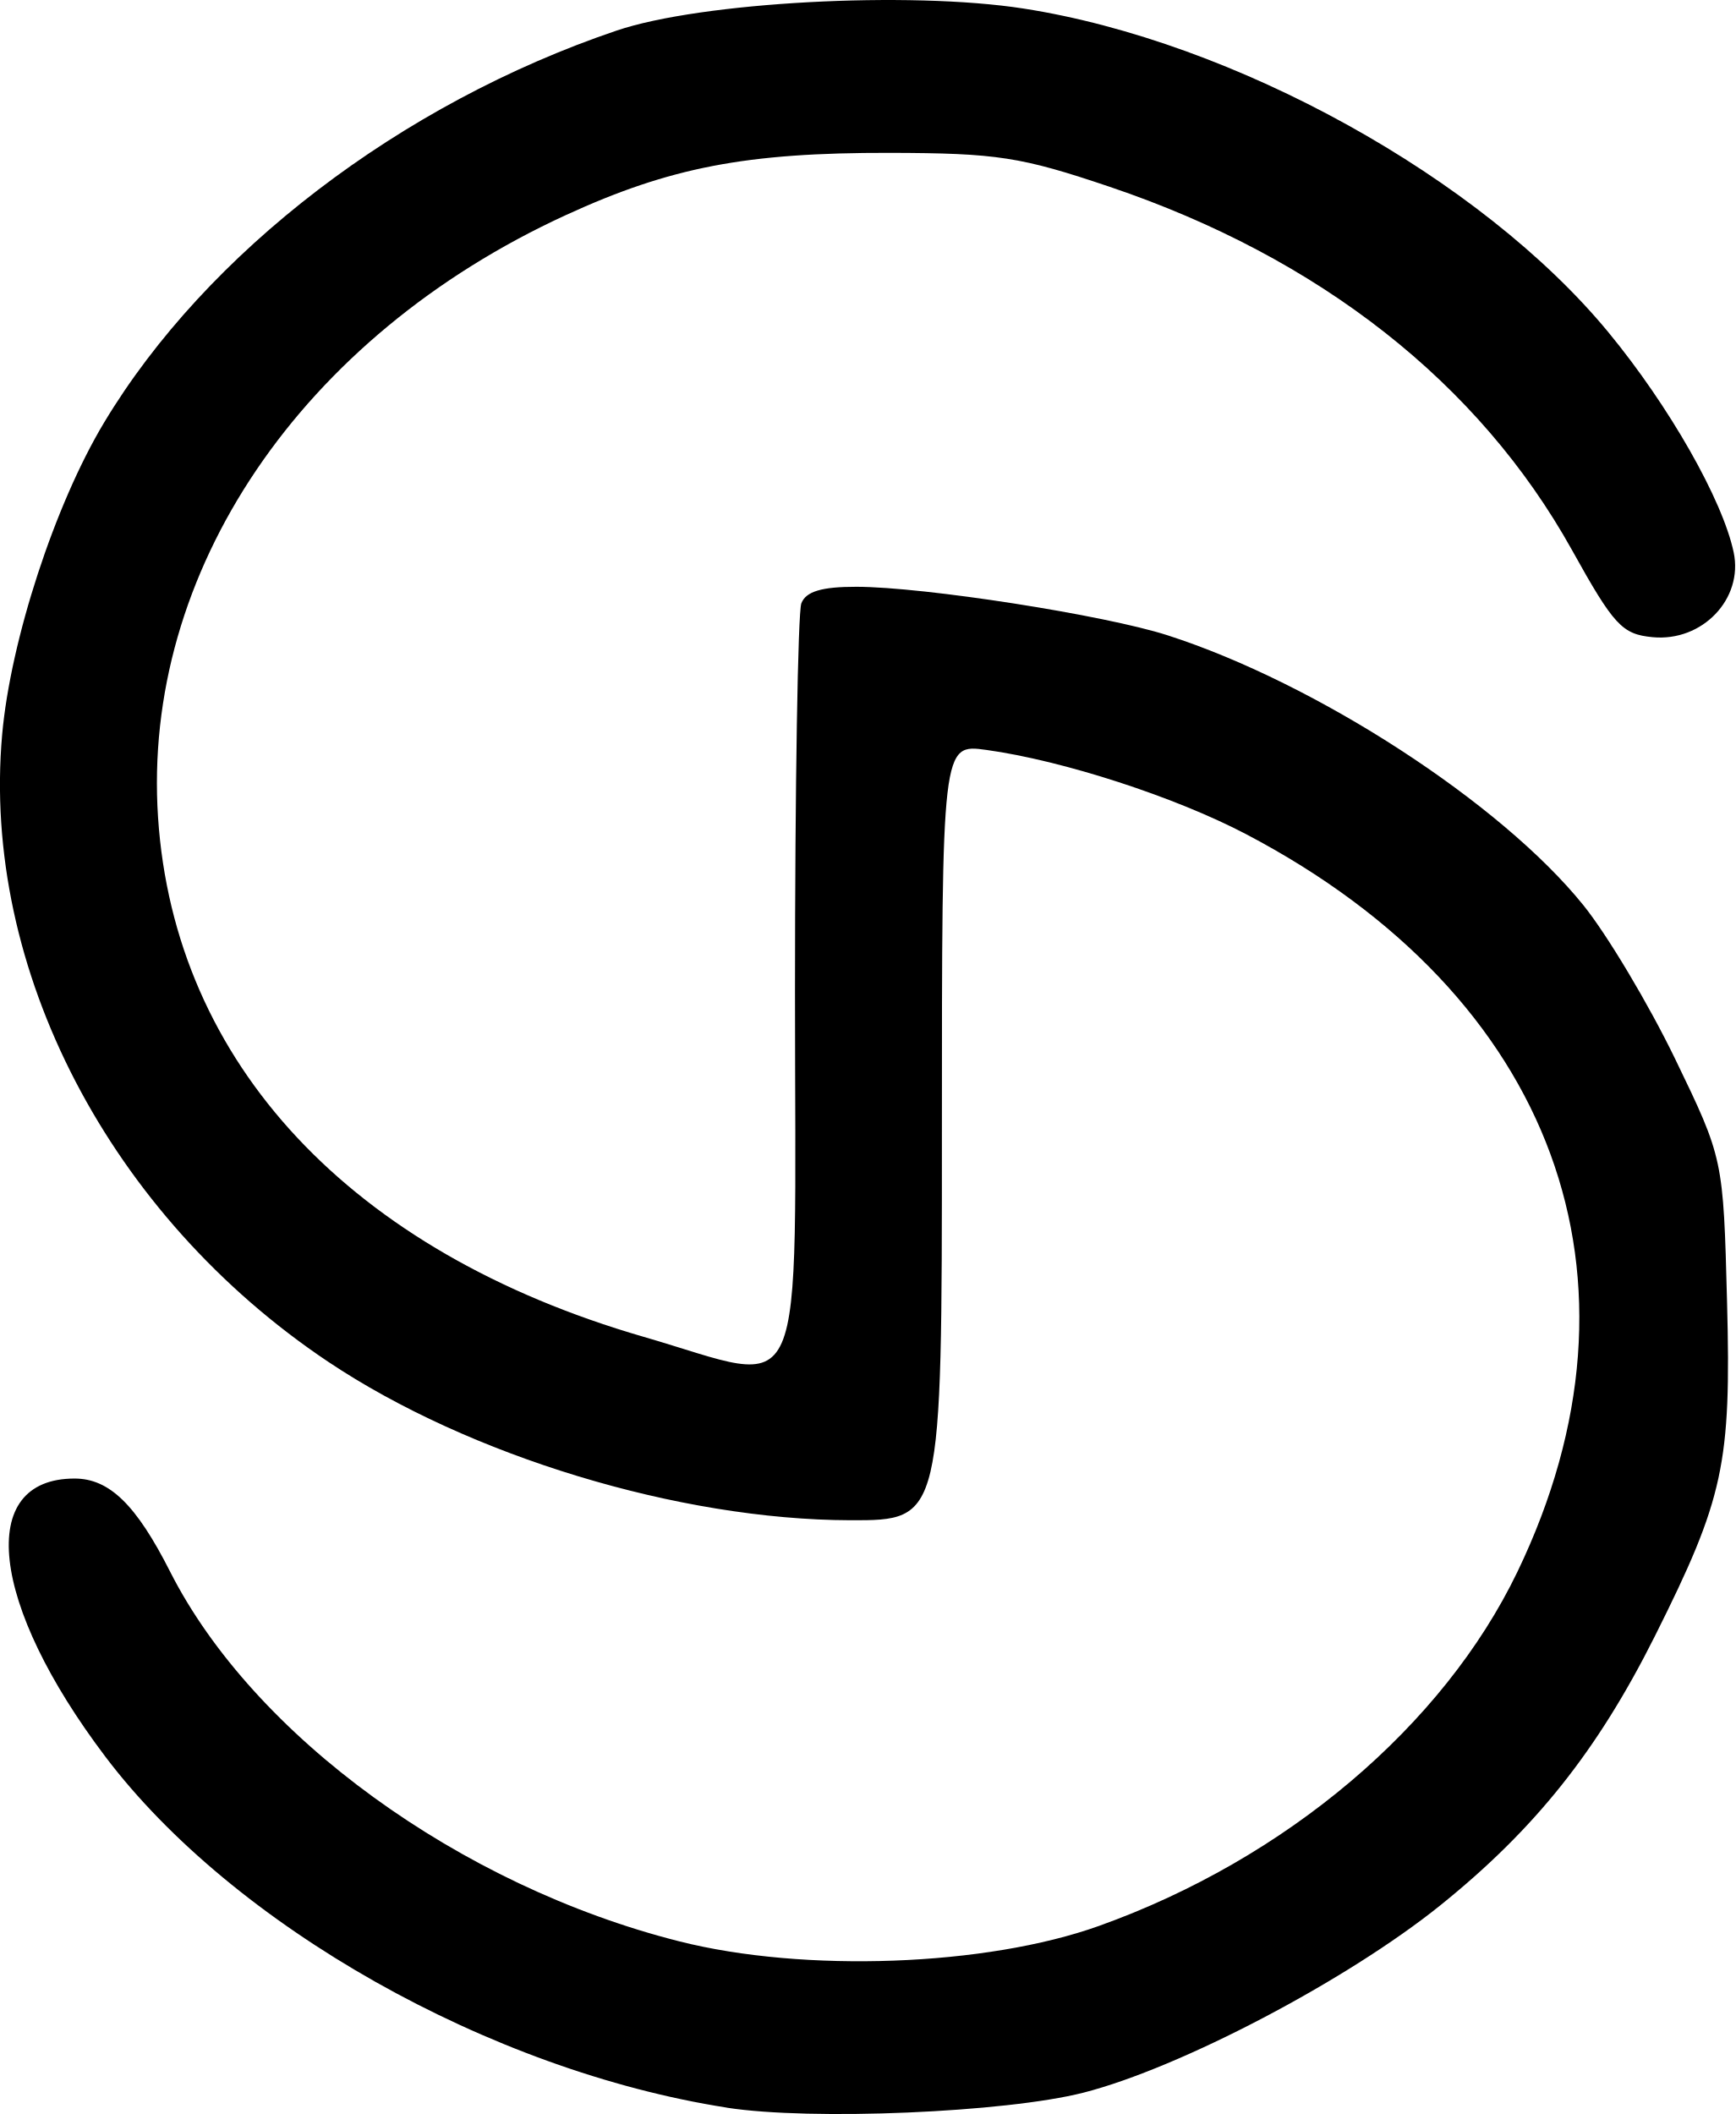
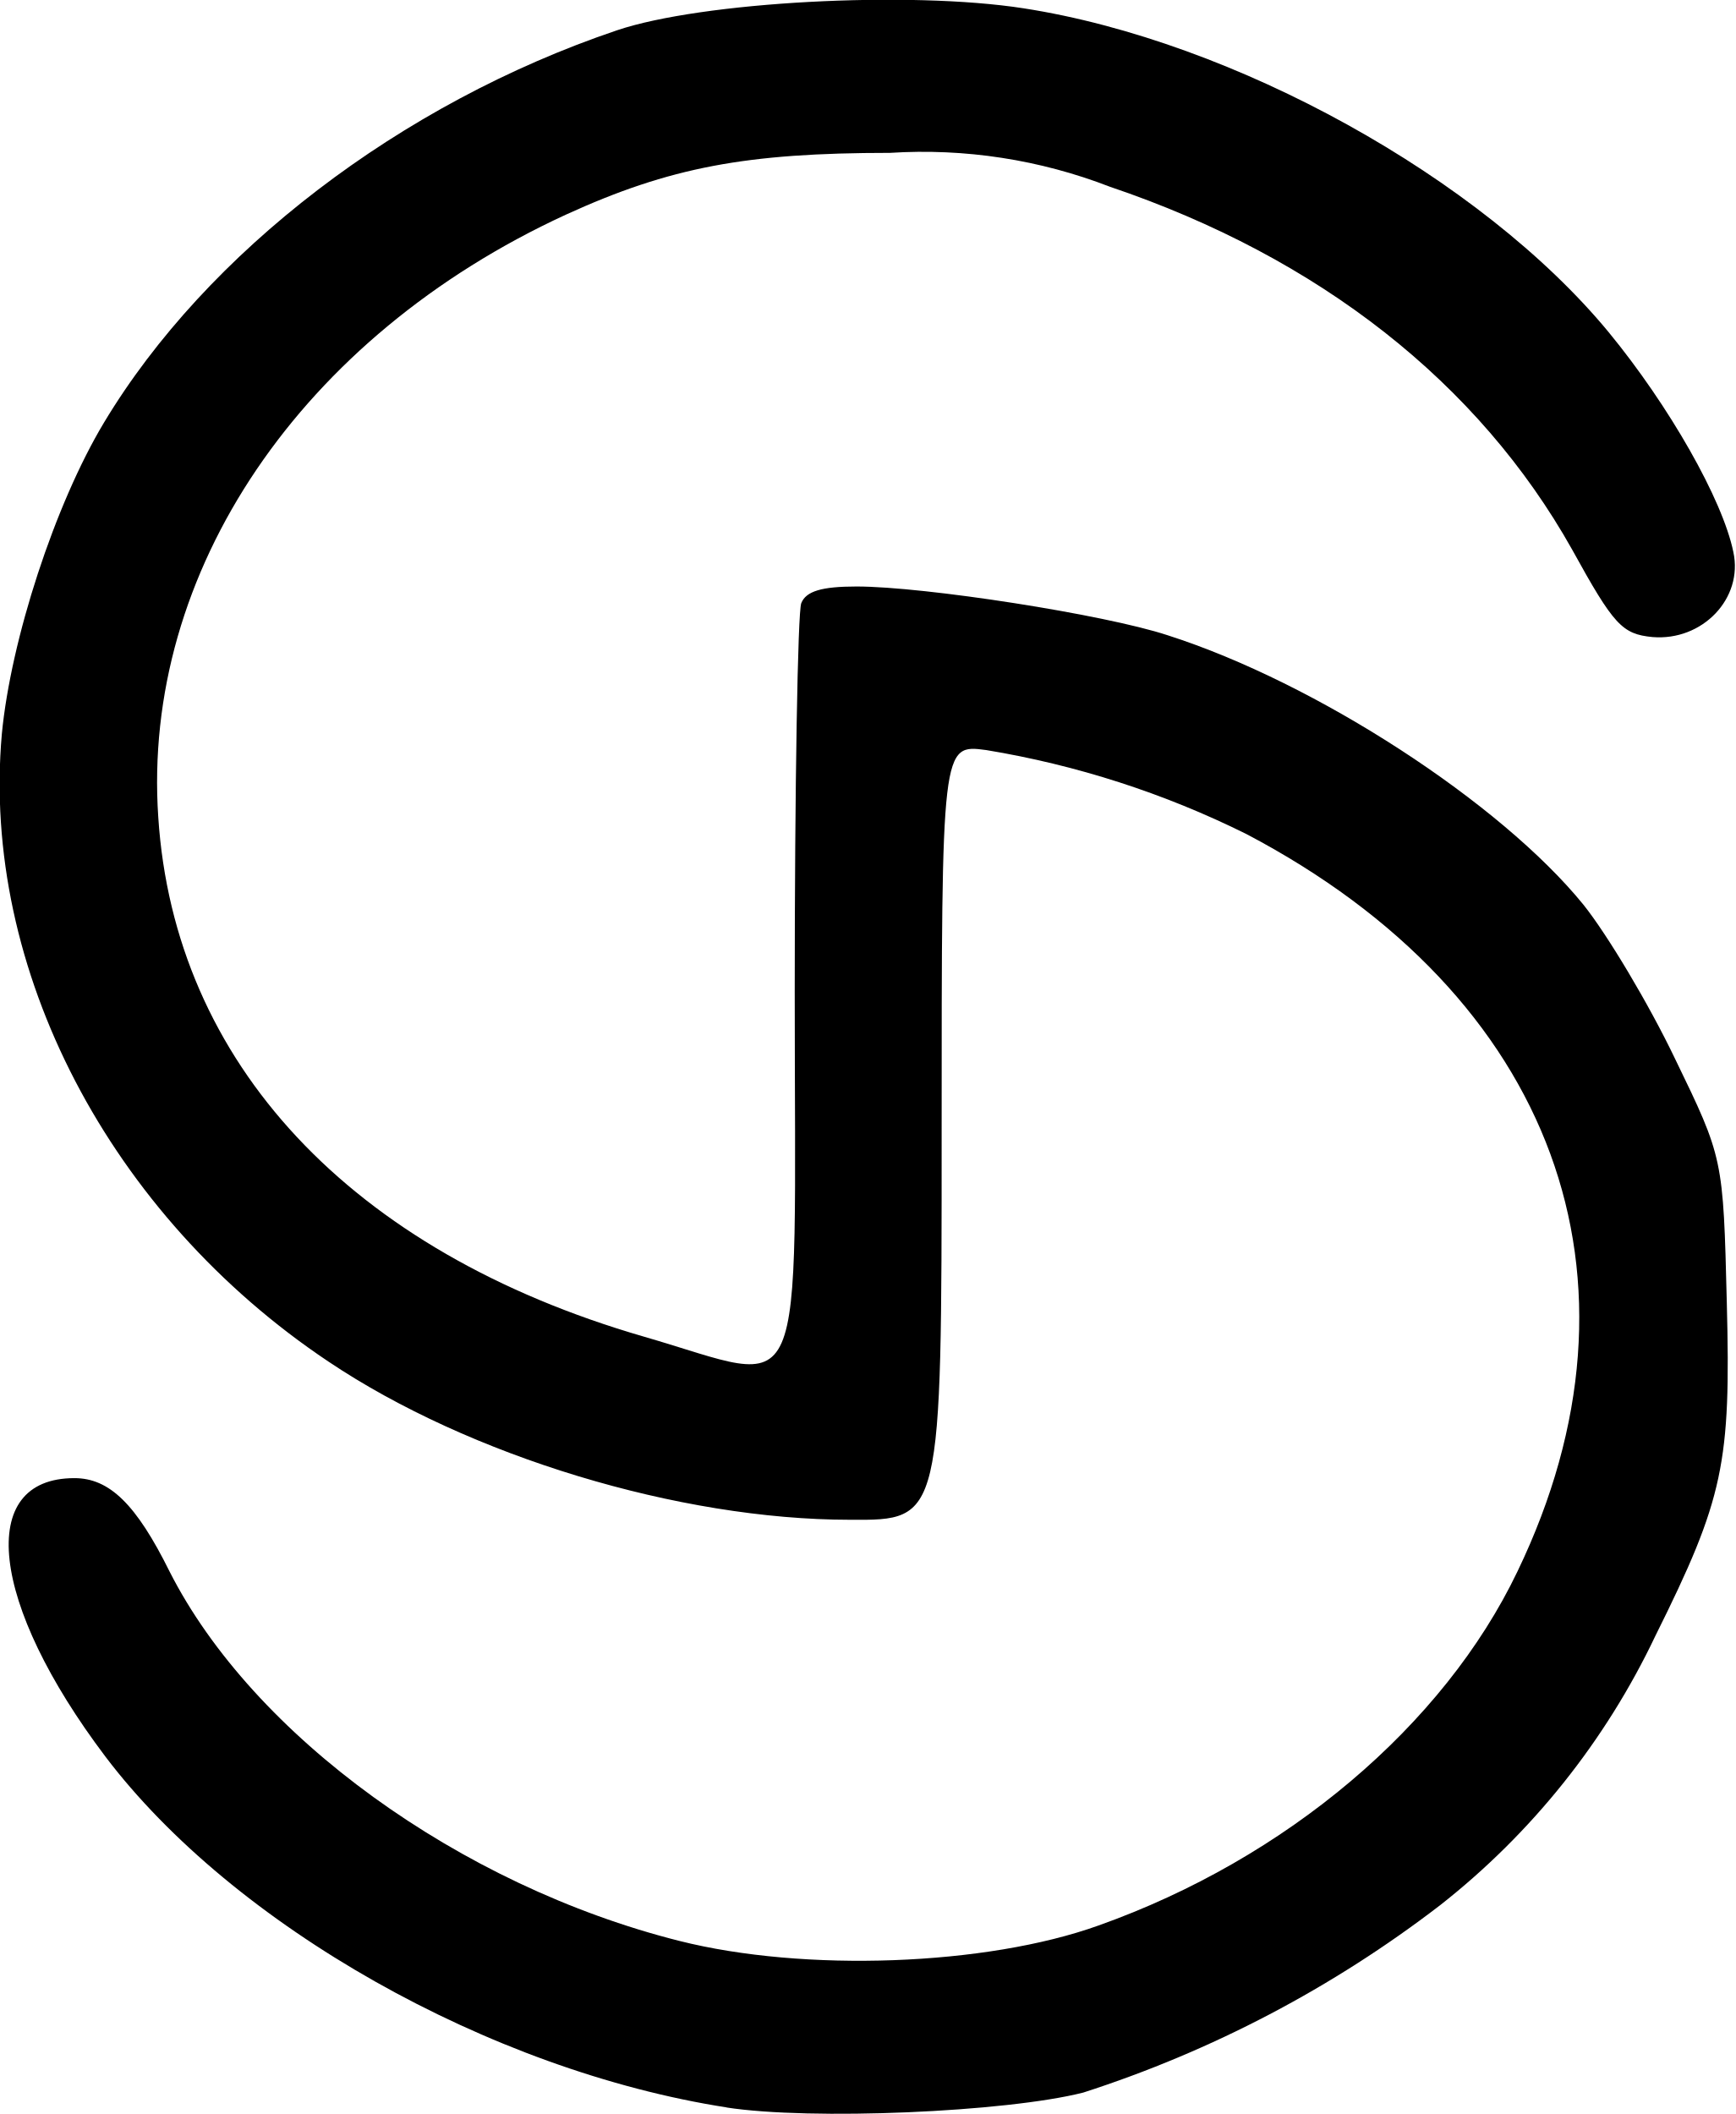
- <svg xmlns="http://www.w3.org/2000/svg" width="29.173mm" height="35.54mm" viewBox="0 0 29.173 35.54" version="1.1" id="svg1" xml:space="preserve">
-   <defs id="defs1" />
-   <g id="layer1" transform="translate(-86.01775,-113.3261)">
-     <path style="fill:#000000" d="m 98.238,148.759 c -3.984,-0.621 -8.299,-3.057 -10.448,-5.899 -1.944,-2.57 -2.177,-4.677 -0.519,-4.677 0.585,0 1.036,0.439 1.606,1.564 1.4,2.762 4.872,5.284 8.559,6.216 2.103,0.532 5.162,0.42 7.058,-0.259 3.142,-1.124 5.787,-3.362 7.034,-5.952 2.372,-4.926 0.625,-9.679 -4.559,-12.401 -1.194,-0.627 -3.079,-1.239 -4.366,-1.417 -0.75,-0.104 -0.75,-0.104 -0.75,6.425 0,6.528 0,6.528 -1.543,6.525 -2.873,-0.007 -6.405,-1.08 -8.773,-2.663 -3.677,-2.459 -5.833,-6.606 -5.483,-10.546 0.141,-1.586 0.885,-3.864 1.712,-5.242 1.72,-2.865 4.987,-5.364 8.619,-6.593 1.419,-0.48 4.919,-0.669 6.842,-0.37 3.544,0.552 7.689,2.846 9.829,5.44 1.023,1.241 1.921,2.817 2.108,3.701 0.165,0.783 -0.527,1.508 -1.364,1.427 -0.512,-0.049 -0.651,-0.199 -1.355,-1.466 -1.561,-2.806 -4.243,-4.914 -7.77,-6.105 -1.496,-0.505 -1.893,-0.567 -3.704,-0.571 -2.405,-0.005 -3.689,0.242 -5.44,1.046 -4.454,2.045 -7.13,6 -6.856,10.128 0.275,4.134 3.238,7.303 8.162,8.73 2.801,0.812 2.546,1.392 2.546,-5.805 0,-3.436 0.048,-6.373 0.107,-6.526 0.076,-0.199 0.341,-0.279 0.926,-0.278 1.138,0.001 4.168,0.474 5.229,0.815 2.502,0.805 5.608,2.821 6.993,4.539 0.402,0.499 1.096,1.662 1.542,2.583 0.81,1.676 0.81,1.676 0.873,4.093 0.071,2.717 -0.055,3.297 -1.212,5.608 -0.967,1.931 -2.016,3.247 -3.61,4.53 -1.565,1.259 -4.37,2.732 -5.997,3.148 -1.312,0.335 -4.583,0.473 -5.997,0.253 z" id="path2" />
-   </g>
+ <svg xmlns="http://www.w3.org/2000/svg" width="110.26" height="134.33" viewBox="0 0 29.17 35.54" xml:space="preserve">
+   <path style="fill:#000" d="M98.24 148.76c-3.99-.62-8.3-3.06-10.45-5.9-1.94-2.57-2.18-4.68-.52-4.68.59 0 1.04.44 1.6 1.57 1.4 2.76 4.88 5.28 8.57 6.21 2.1.53 5.16.42 7.05-.26 3.15-1.12 5.8-3.36 7.04-5.95 2.37-4.92.62-9.68-4.56-12.4a15.5 15.5 0 0 0-4.37-1.41c-.75-.1-.75-.1-.75 6.42 0 6.53 0 6.53-1.54 6.52-2.87 0-6.4-1.07-8.77-2.66-3.68-2.46-5.84-6.6-5.49-10.55.15-1.58.89-3.86 1.72-5.24 1.72-2.86 4.98-5.36 8.62-6.59 1.42-.48 4.91-.67 6.84-.37 3.54.55 7.69 2.85 9.83 5.44 1.02 1.24 1.92 2.82 2.1 3.7.17.78-.52 1.5-1.36 1.43-.51-.05-.65-.2-1.35-1.47-1.57-2.8-4.25-4.91-7.77-6.1a8.7 8.7 0 0 0-3.7-.57c-2.41 0-3.7.24-5.45 1.04-4.45 2.05-7.13 6-6.85 10.13.27 4.13 3.23 7.3 8.16 8.73 2.8.81 2.54 1.4 2.54-5.8 0-3.44.05-6.38.11-6.53.08-.2.34-.28.93-.28 1.14 0 4.17.47 5.23.82 2.5.8 5.6 2.82 6.99 4.53.4.5 1.1 1.67 1.54 2.59.81 1.67.81 1.67.87 4.1.07 2.7-.05 3.29-1.2 5.6a12.67 12.67 0 0 1-3.62 4.53 19.83 19.83 0 0 1-6 3.15c-1.3.33-4.58.47-6 .25z" transform="translate(-86.02 -113.33)" />
</svg>
